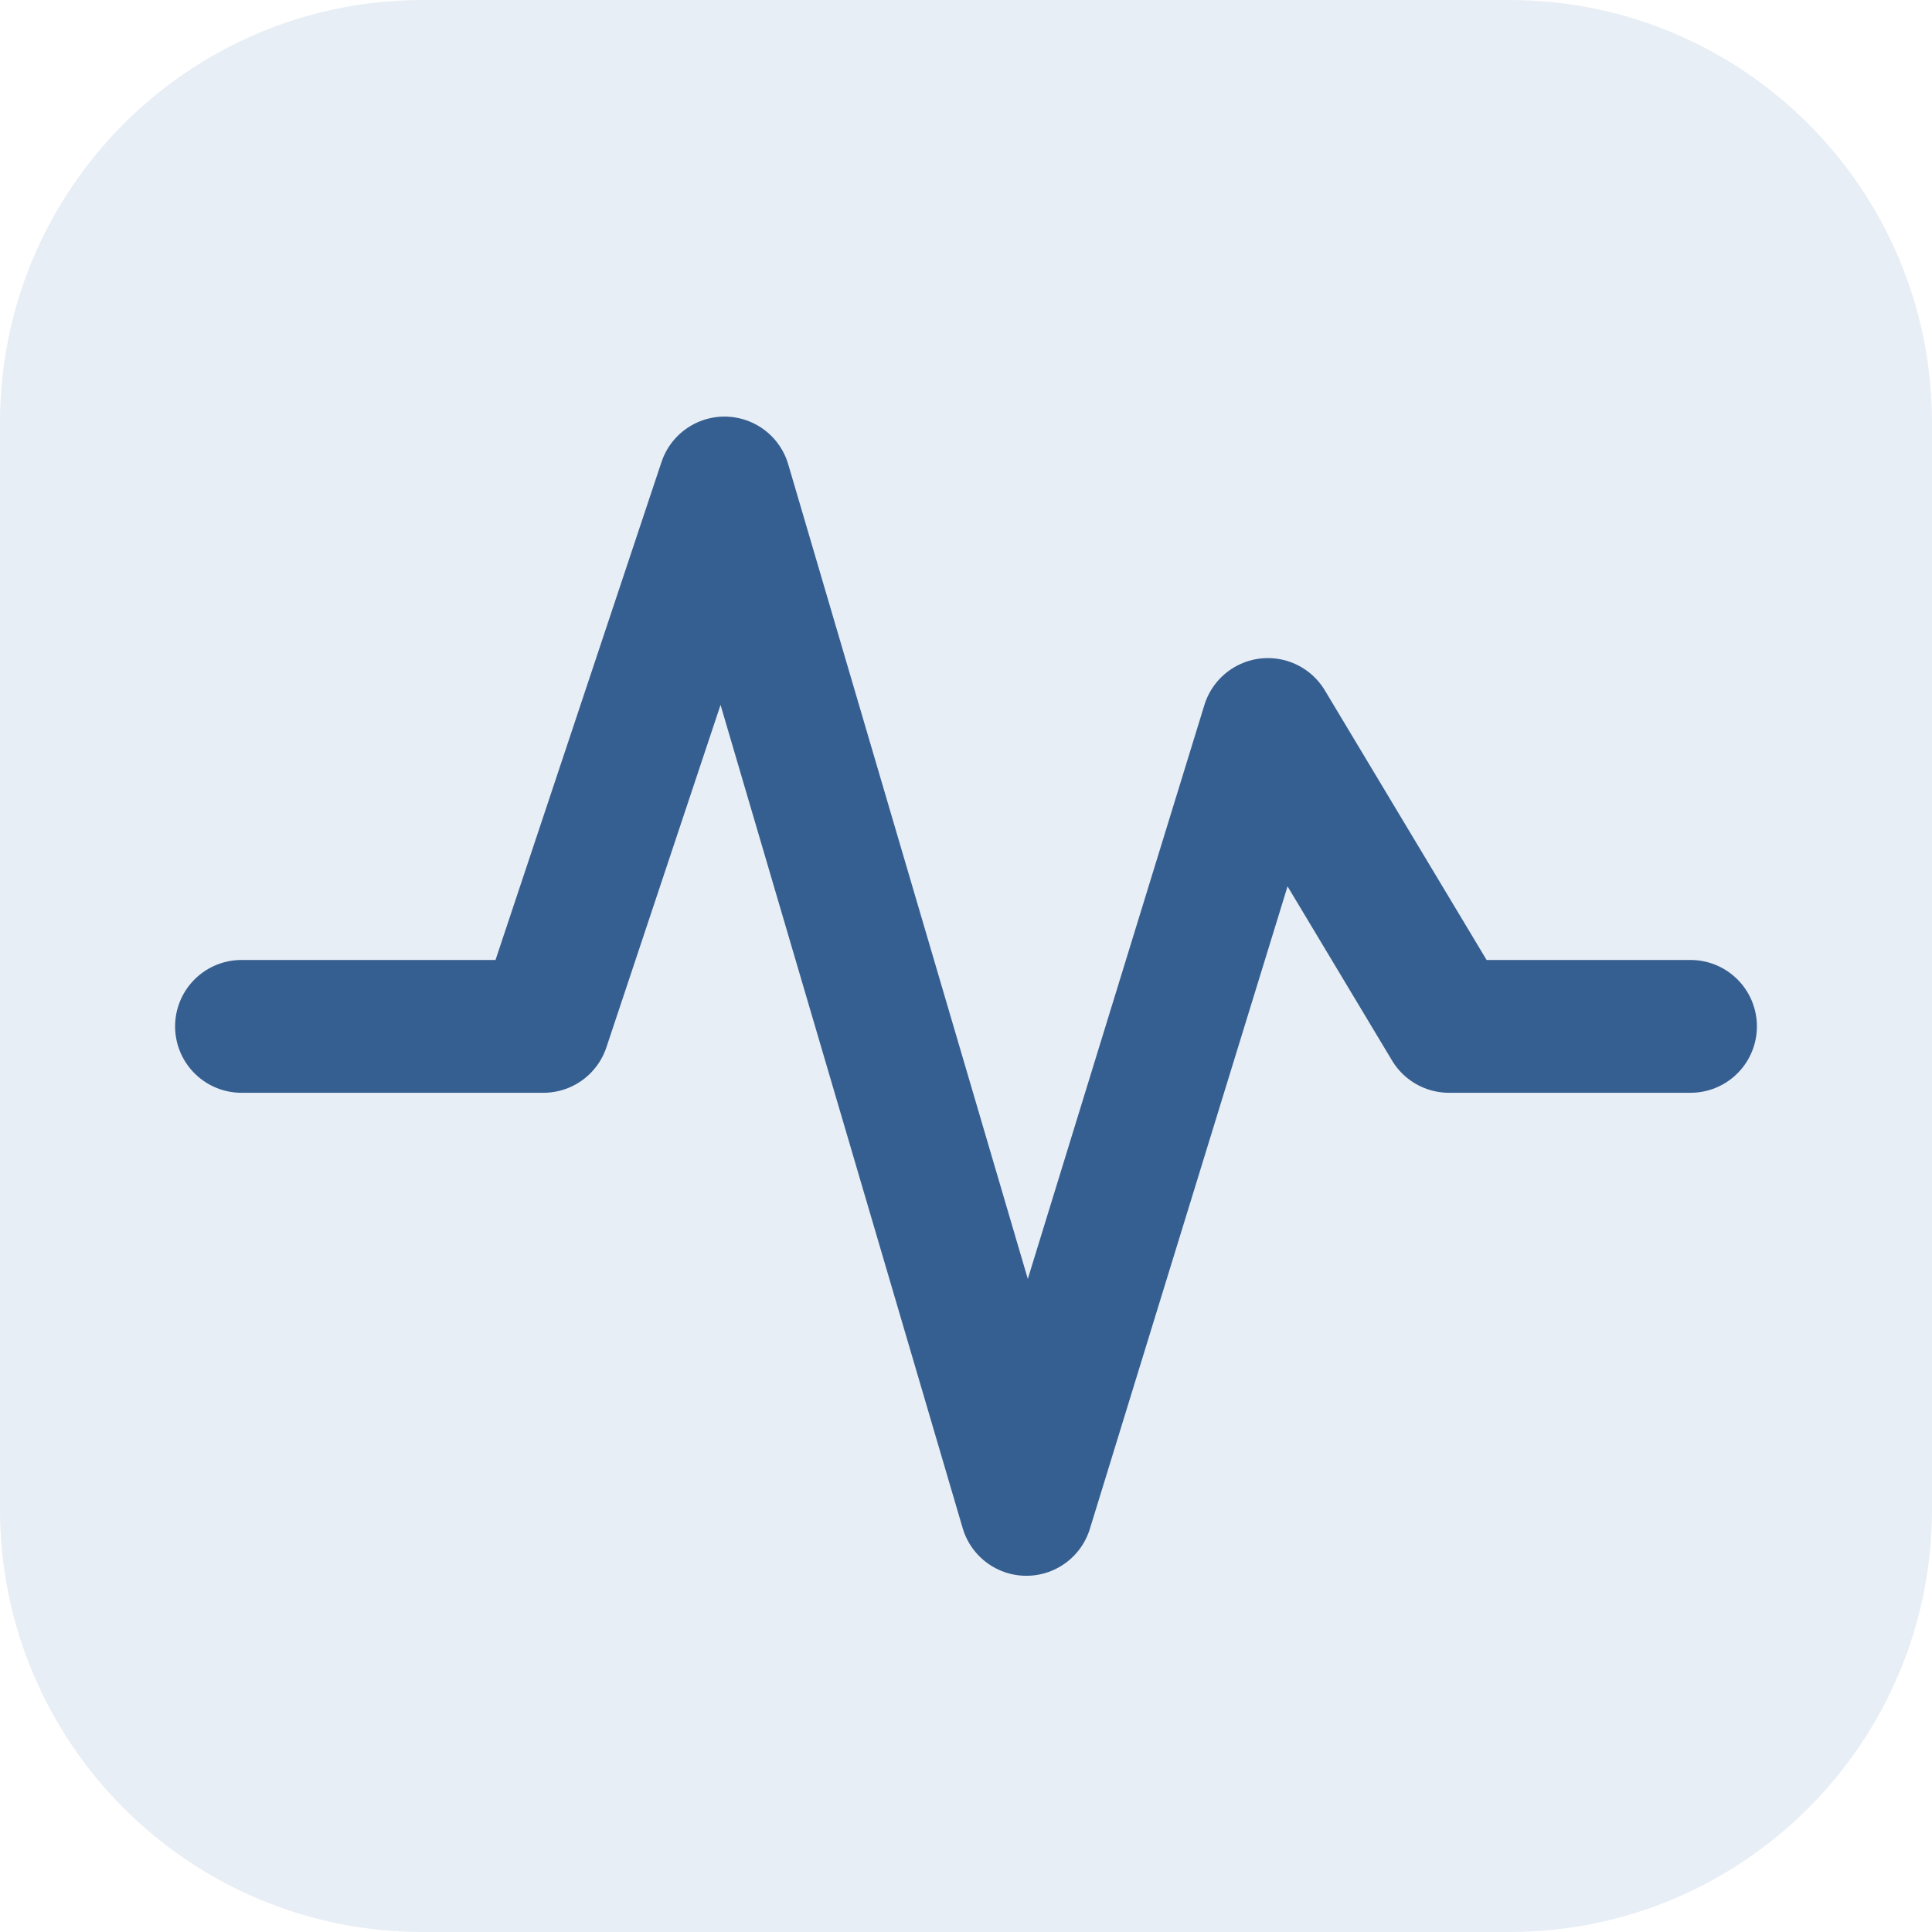
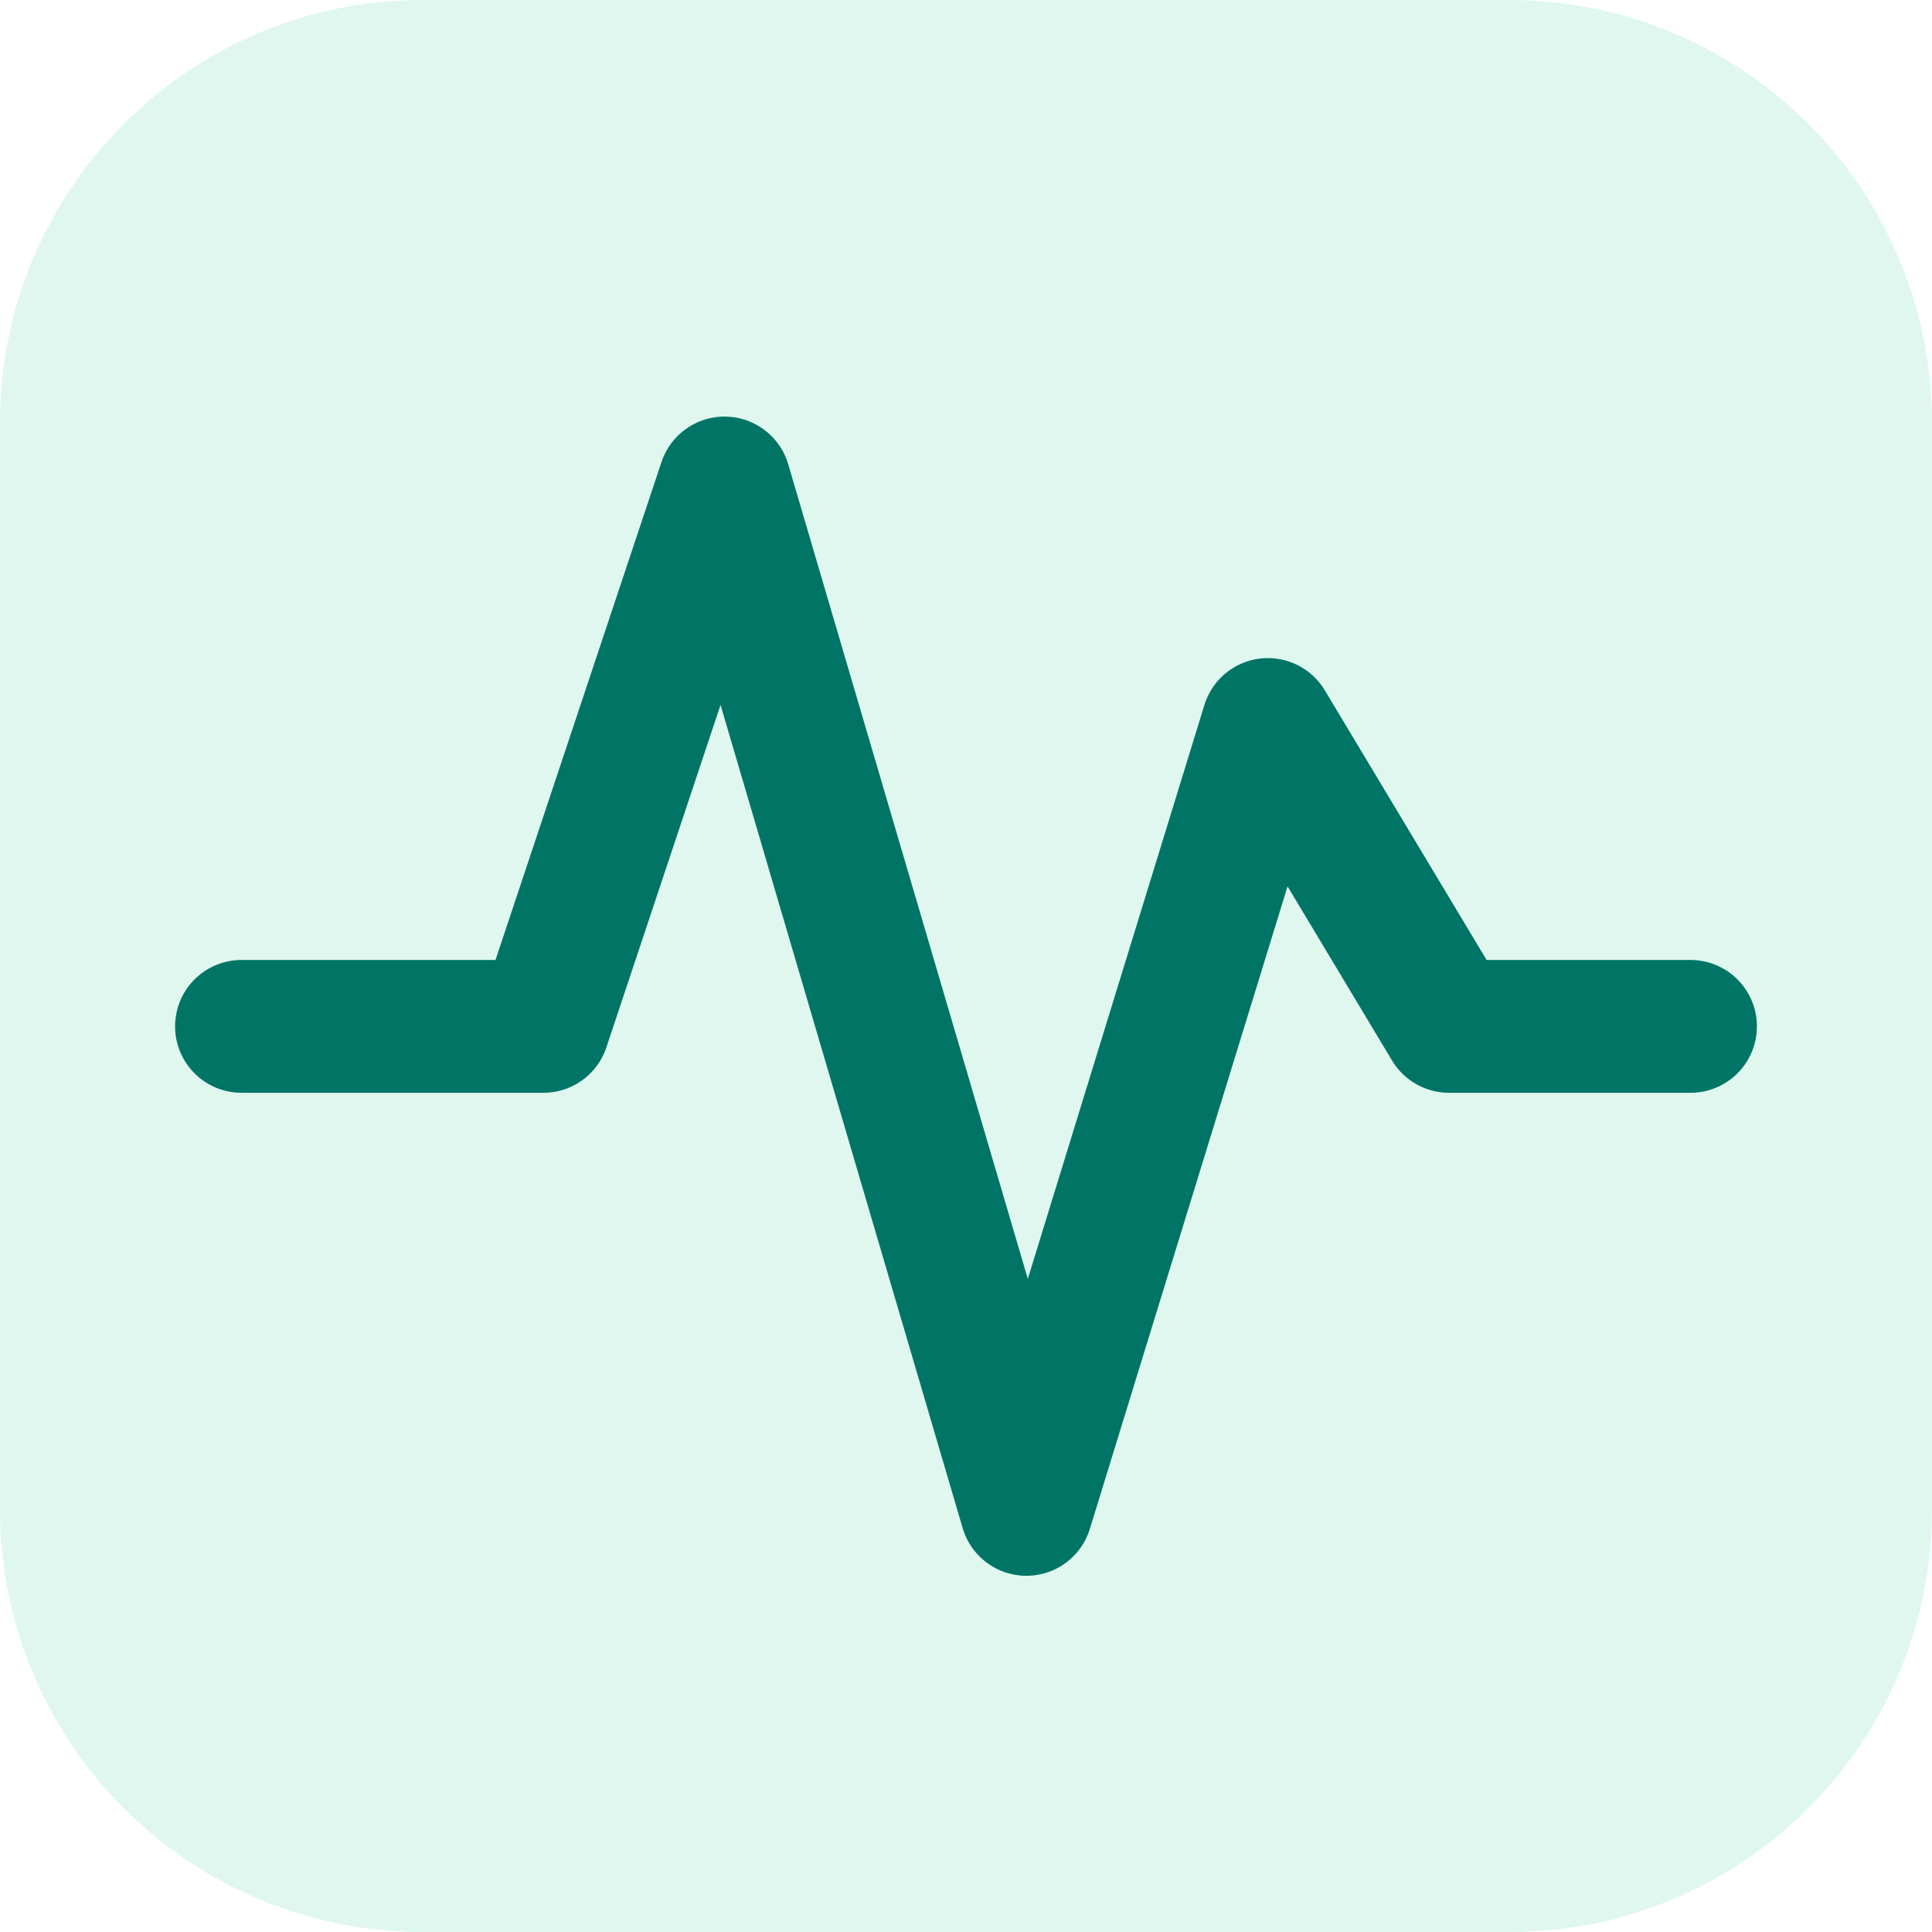
<svg xmlns="http://www.w3.org/2000/svg" viewBox="0 0 32 32">
-   <rect width="32" height="32" rx="7" fill="#e8eef5" />
-   <path d="M4 17h5l3-9 5 17 4-13 3 5h4" fill="none" stroke="#365f91" stroke-width="2.2" stroke-linecap="round" stroke-linejoin="round" />
+   <style>rect{fill:#dff7ef}path{stroke:#007566}@media(prefers-color-scheme:dark){rect{fill:#203c31}path{stroke:#5ee9bc}}</style>
+   <rect width="32" height="32" rx="7" />
+   <path d="M4 17h5l3-9 5 17 4-13 3 5h4" fill="none" stroke-width="2.2" stroke-linecap="round" stroke-linejoin="round" />
</svg>
